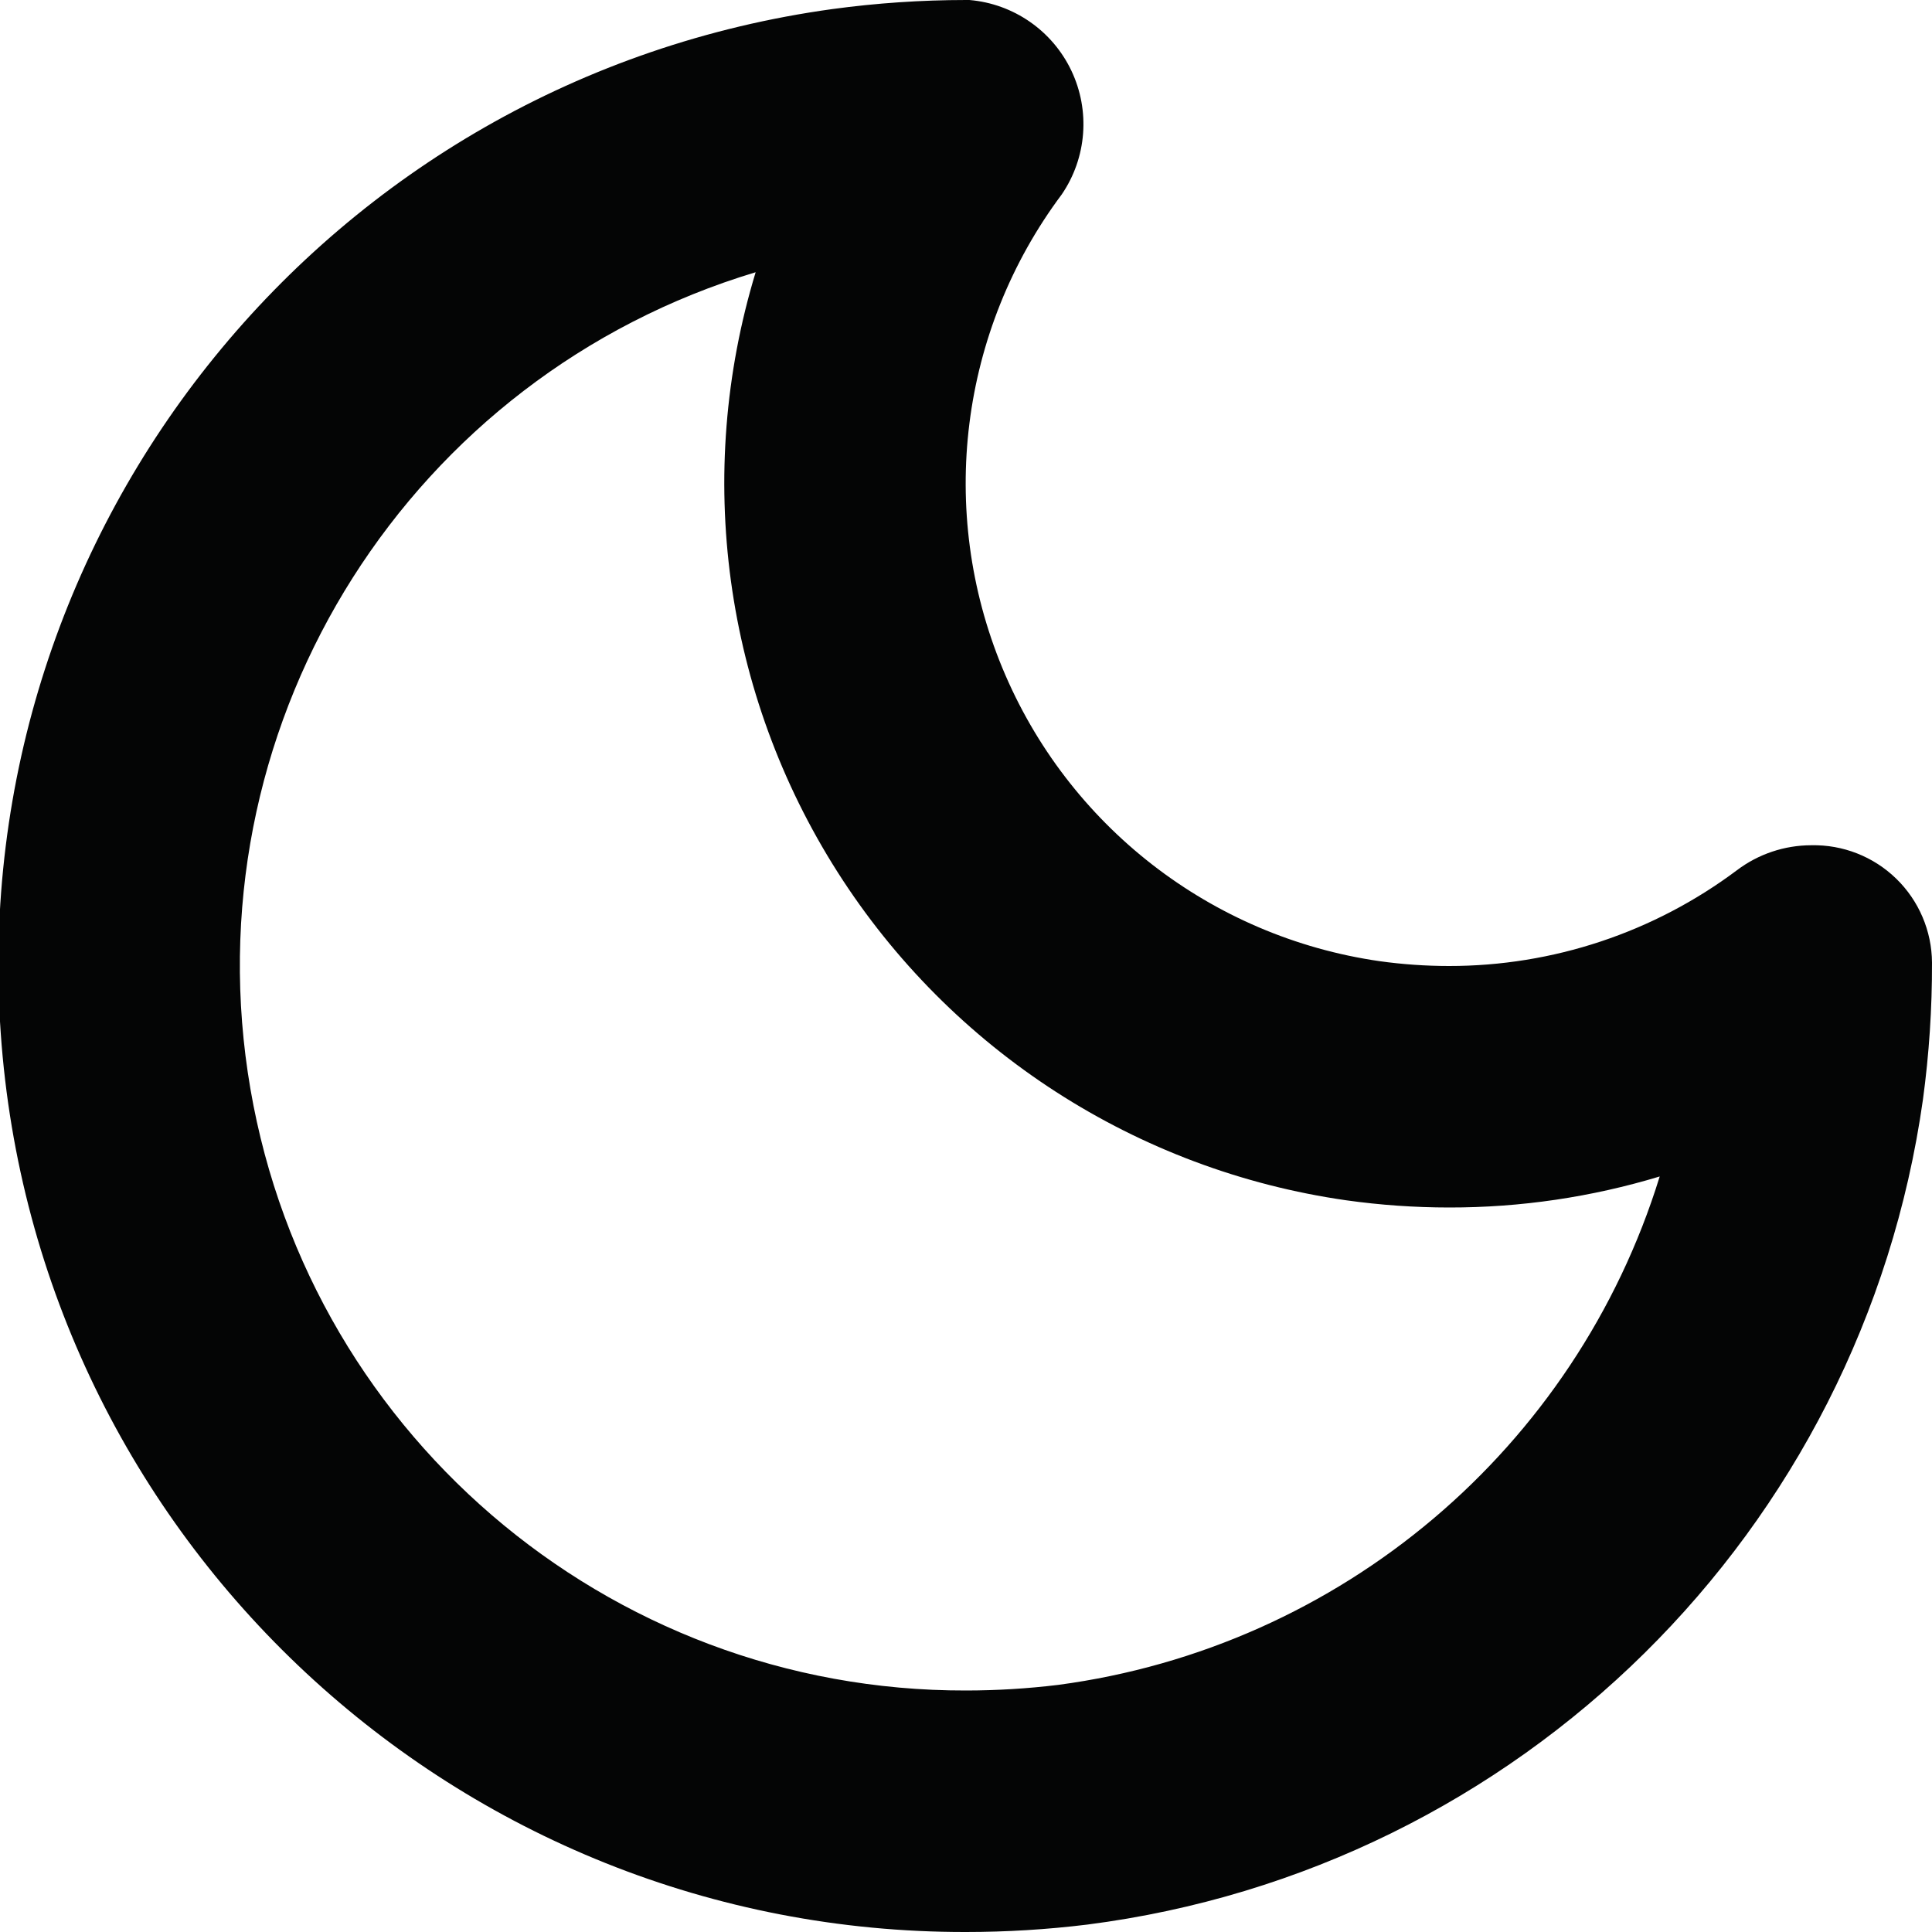
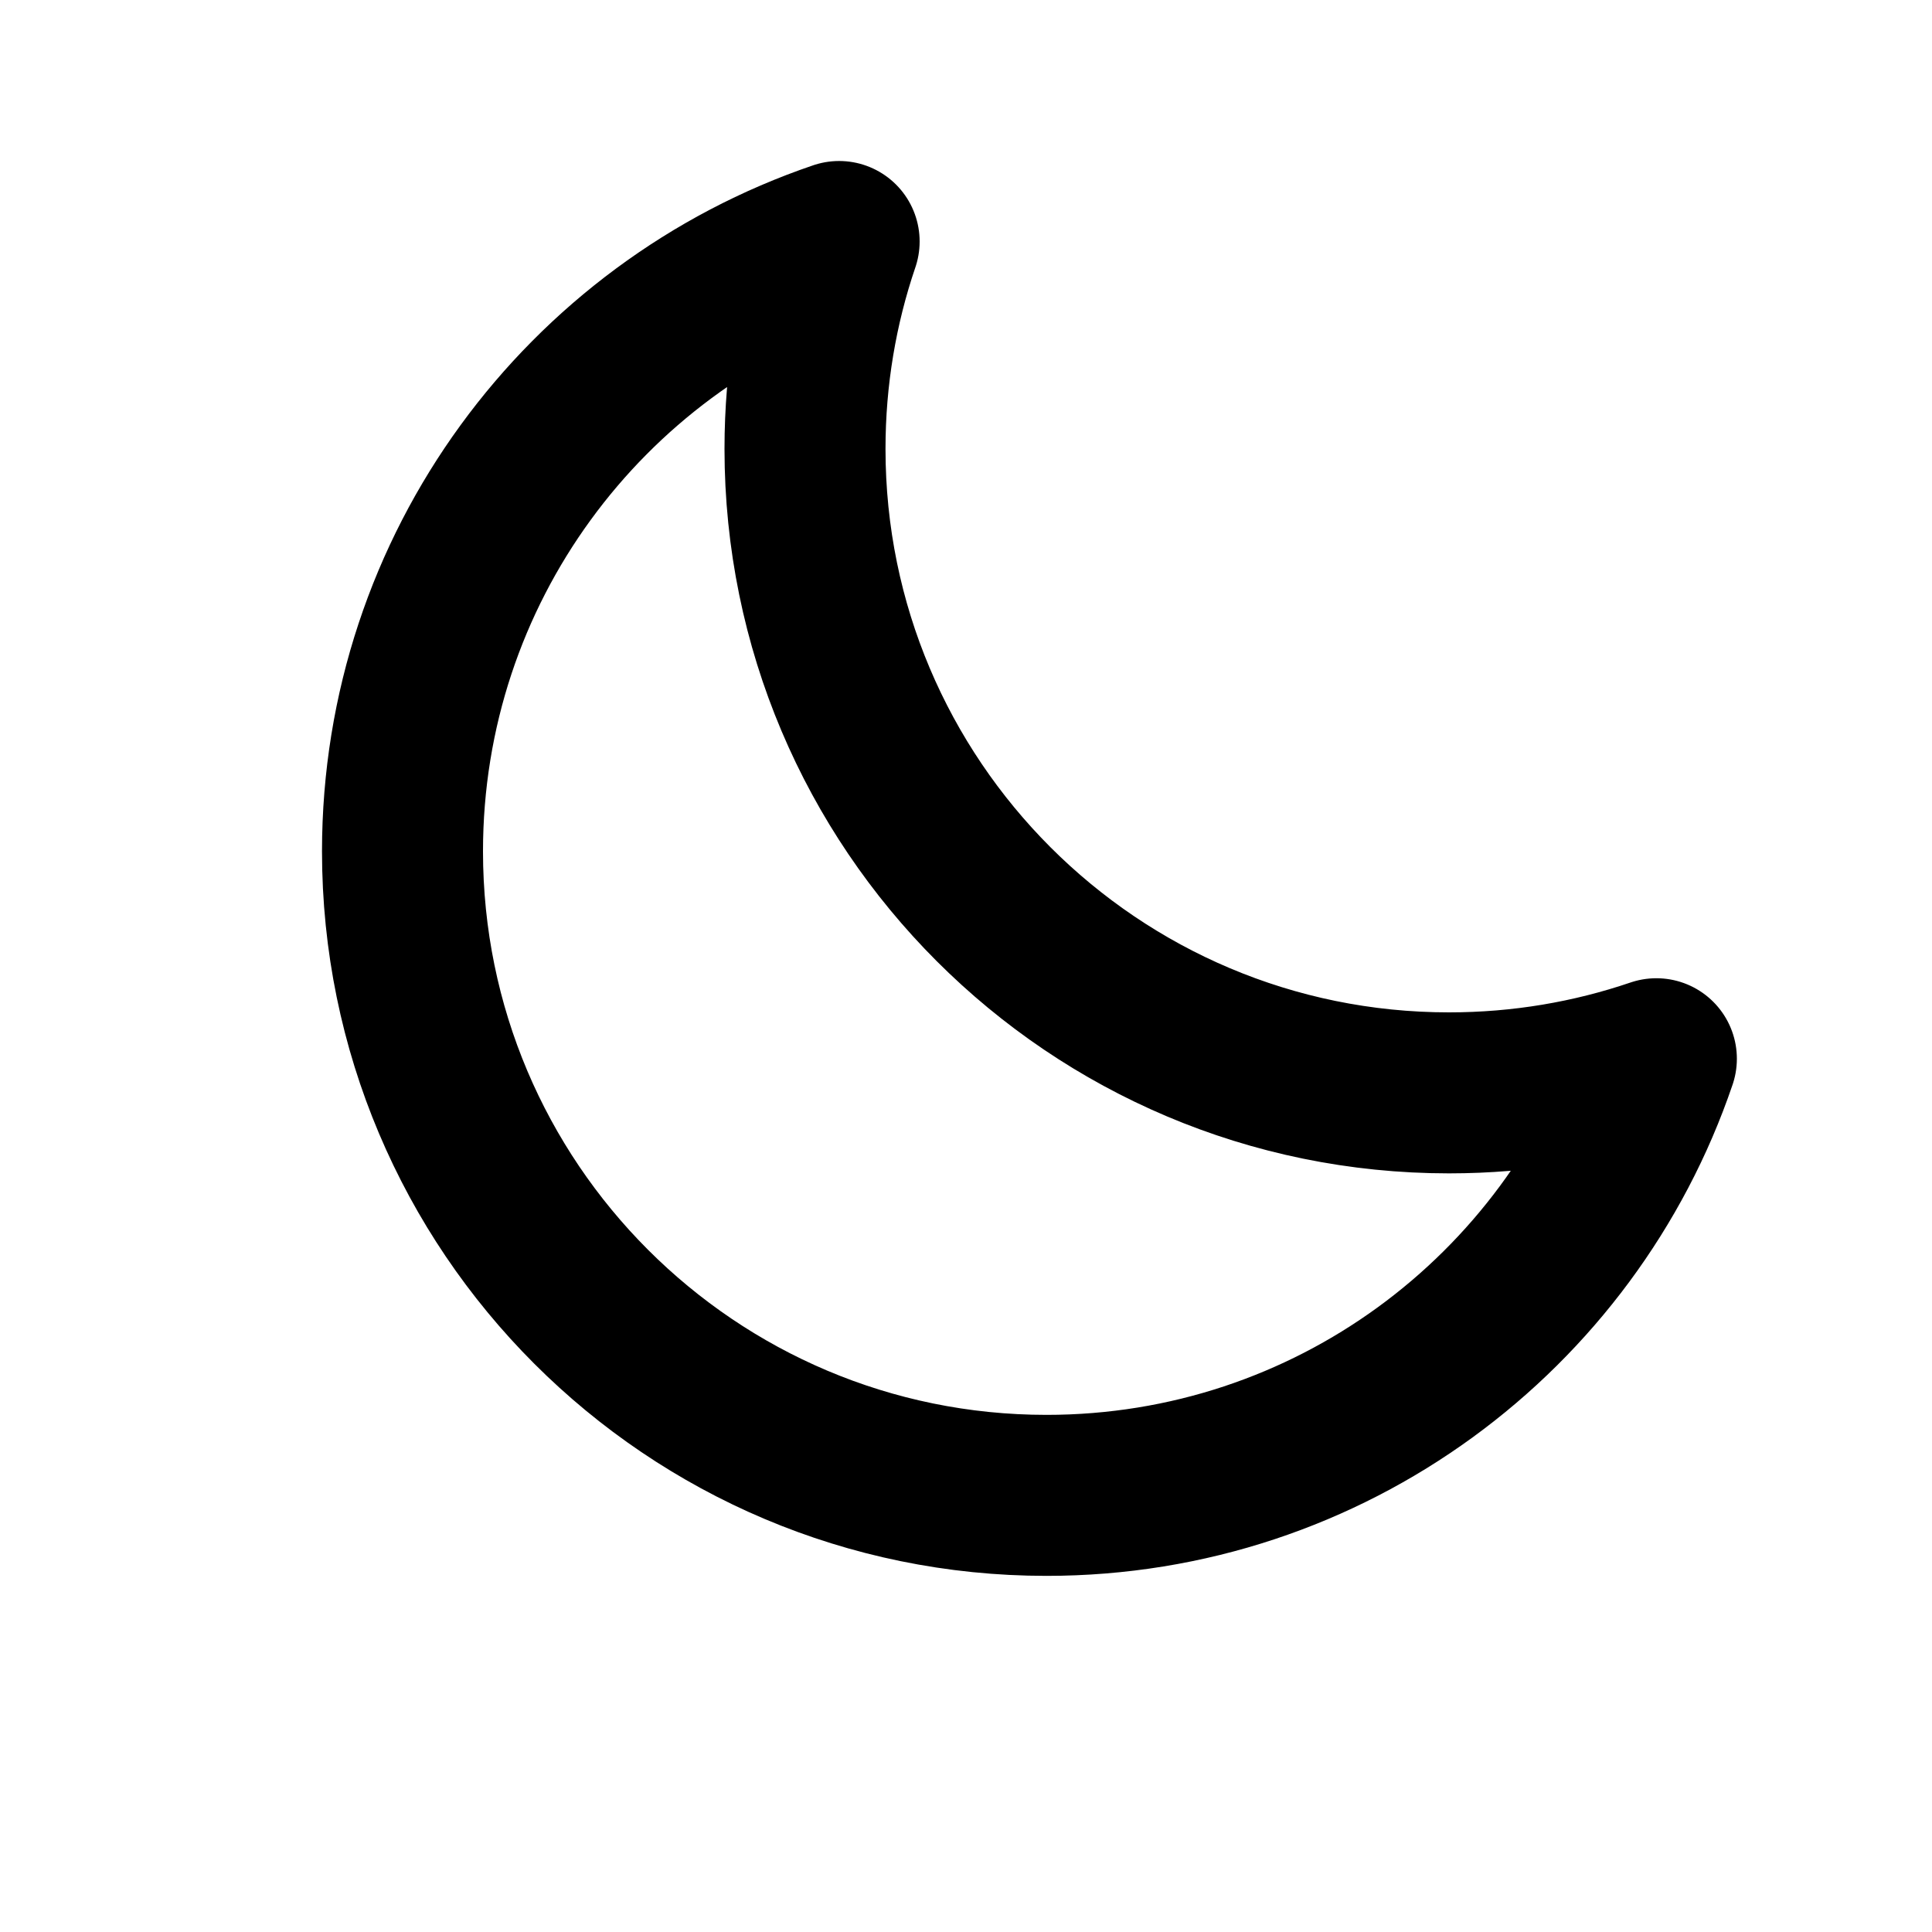
- <svg xmlns="http://www.w3.org/2000/svg" fill="current" stroke="current" width="32px" height="32px" viewBox="0 0 32 32">
-   <g id="Lager_94" data-name="Lager 94" transform="translate(0)">
-     <path id="Path_70" data-name="Path 70" d="M12.516,4.509A12,12,0,0,0,22.3,19.881,12.317,12.317,0,0,0,24,20a11.984,11.984,0,0,0,3.49-.514,12.1,12.1,0,0,1-9.963,8.421A12.679,12.679,0,0,1,16,28,12,12,0,0,1,12.516,4.509M16,0a16.5,16.5,0,0,0-2.212.15A16,16,0,0,0,16,32a16.526,16.526,0,0,0,2.01-.123A16.04,16.04,0,0,0,31.85,18.212,16.516,16.516,0,0,0,32,15.944,1.957,1.957,0,0,0,30,14a2.046,2.046,0,0,0-1.23.413A7.942,7.942,0,0,1,24,16a8.35,8.35,0,0,1-1.15-.08,7.995,7.995,0,0,1-5.264-12.7A2.064,2.064,0,0,0,16.056,0Z" fill="#040505" />
-   </g>
+ <svg xmlns="http://www.w3.org/2000/svg" width="24px" height="24px" viewBox="0 0 24 24" role="img" aria-labelledby="moonIconTitle" stroke="#000000" stroke-width="2" stroke-linecap="round" stroke-linejoin="round" fill="none" color="#000000">
+   <path d="M10.424,3 C10.149,3.808 10,4.675 10,5.576 C10,9.994 13.582,13.576 18,13.576 C18.901,13.576 19.768,13.427 20.576,13.152 C19.504,16.307 16.517,18.576 13,18.576 C8.582,18.576 5,14.994 5,10.576 C5,7.059 7.269,4.072 10.424,3 Z" />
</svg>
